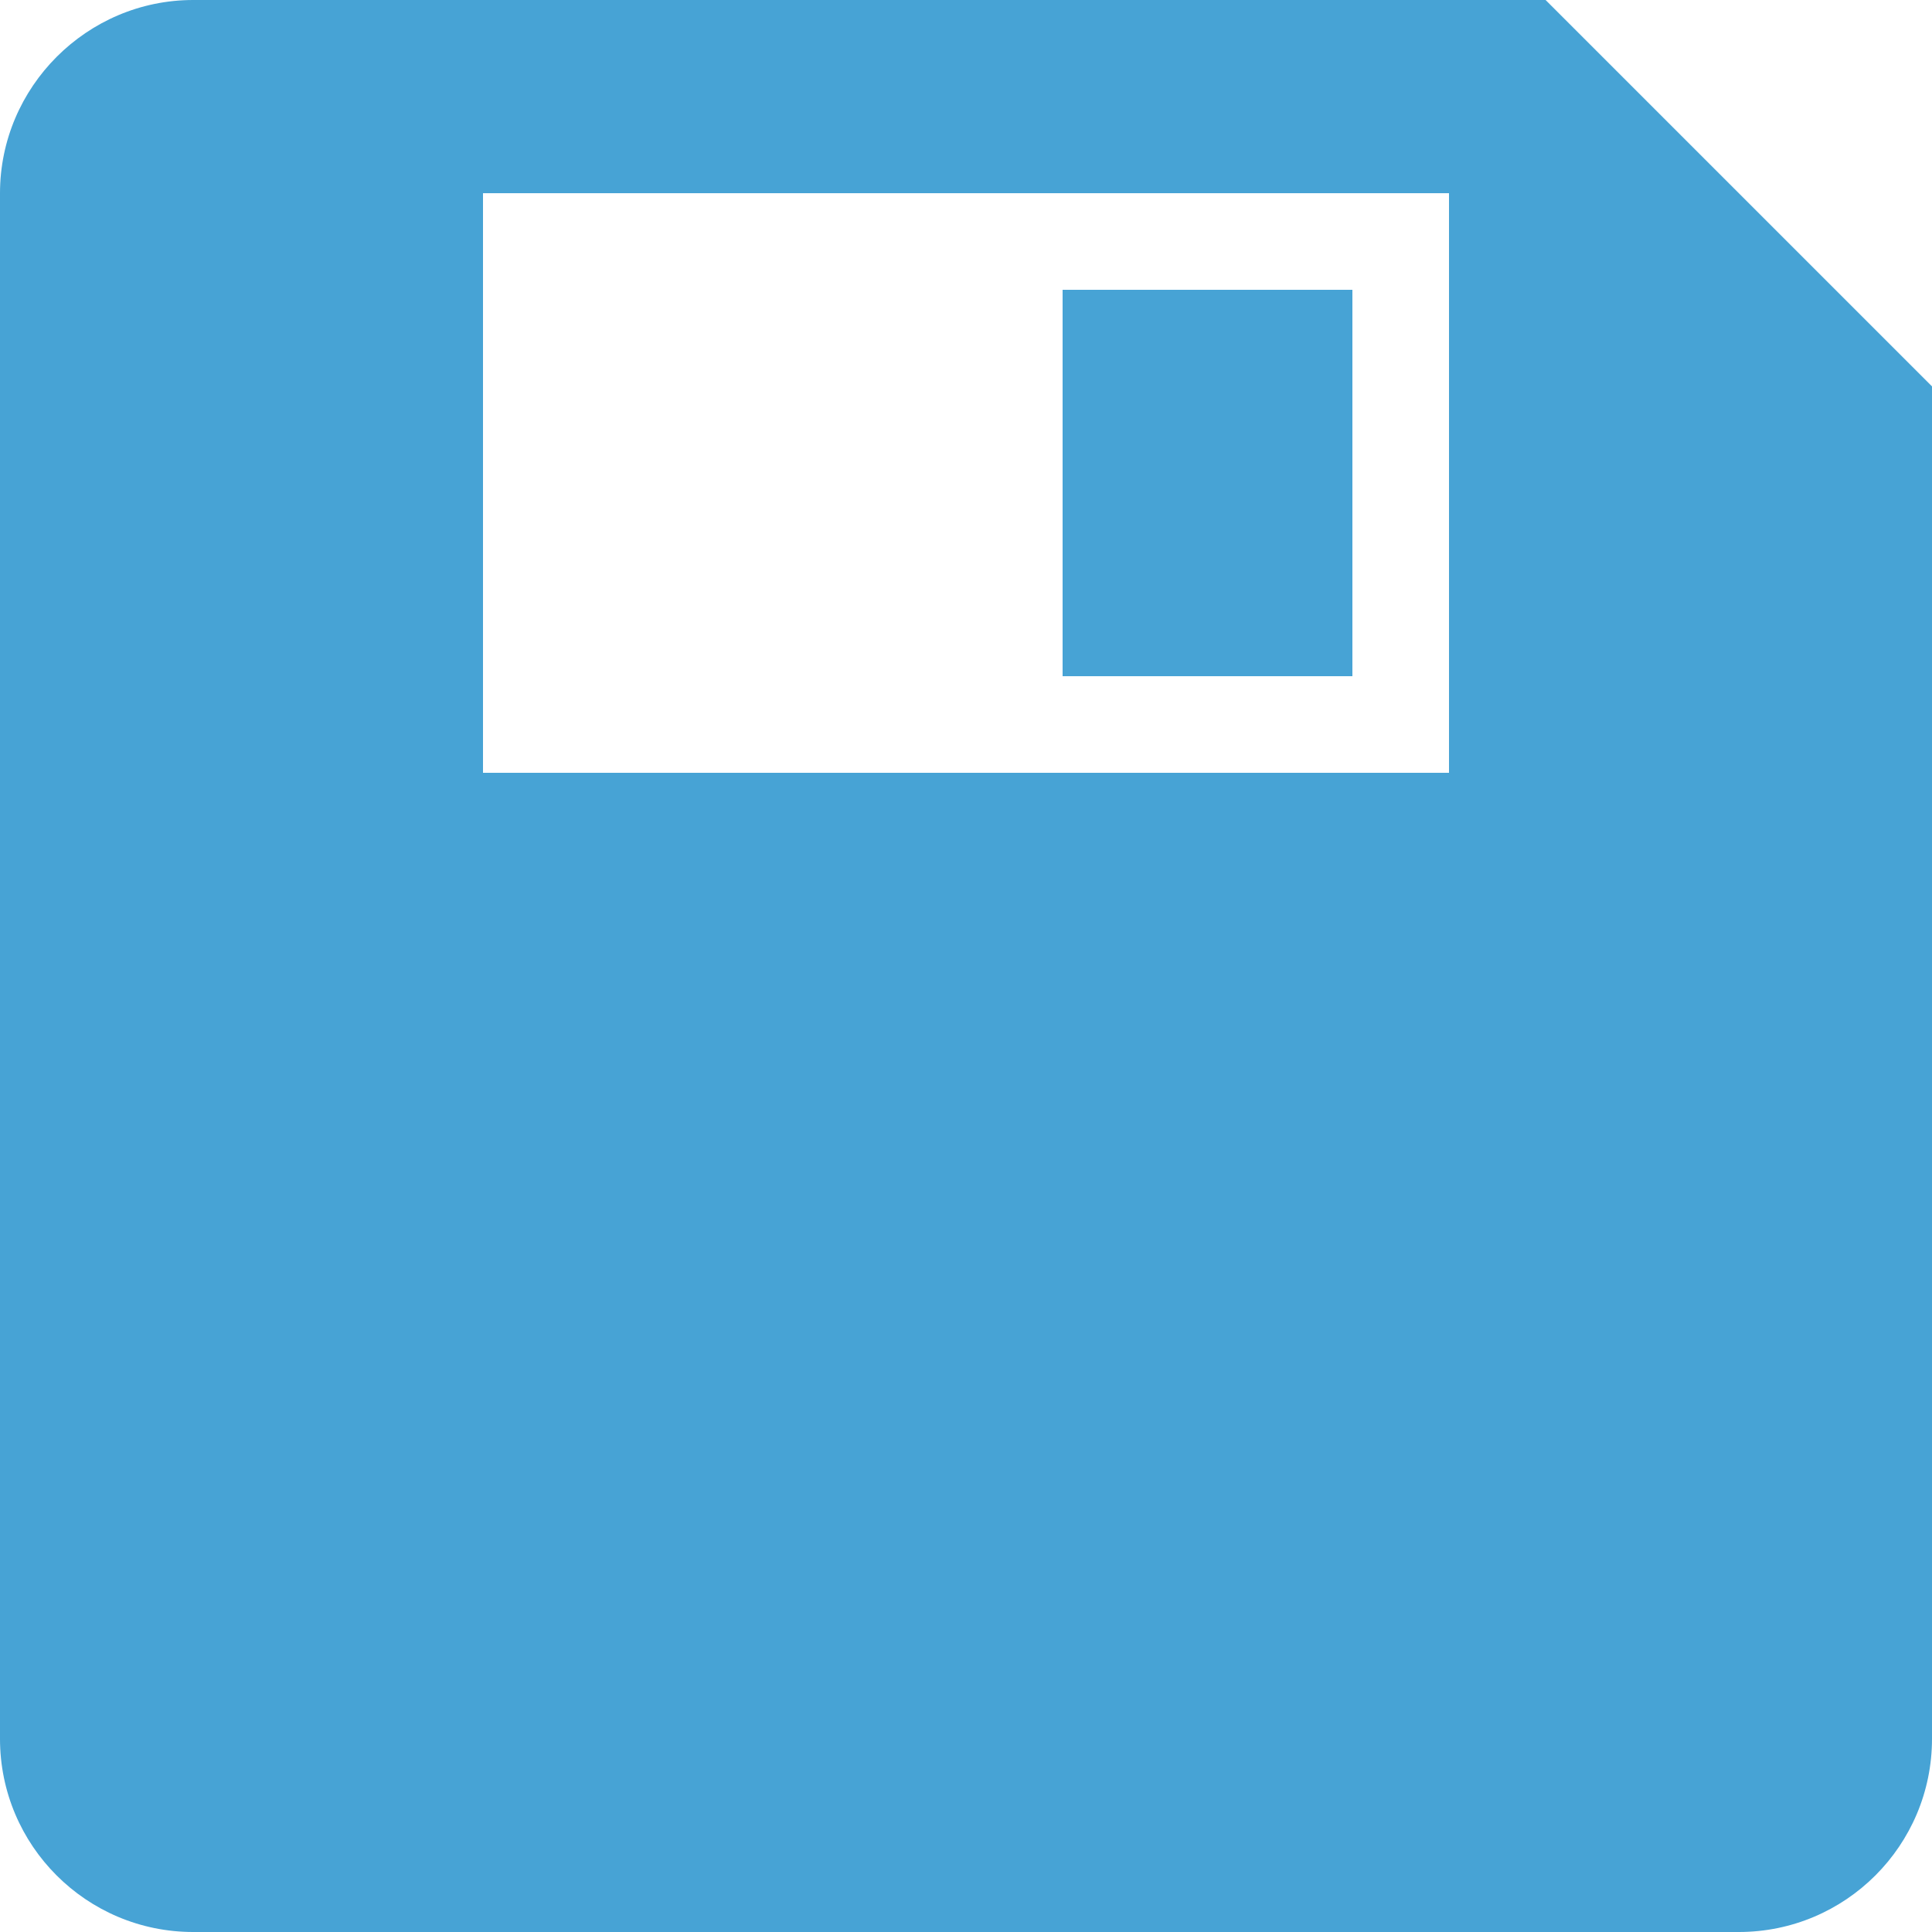
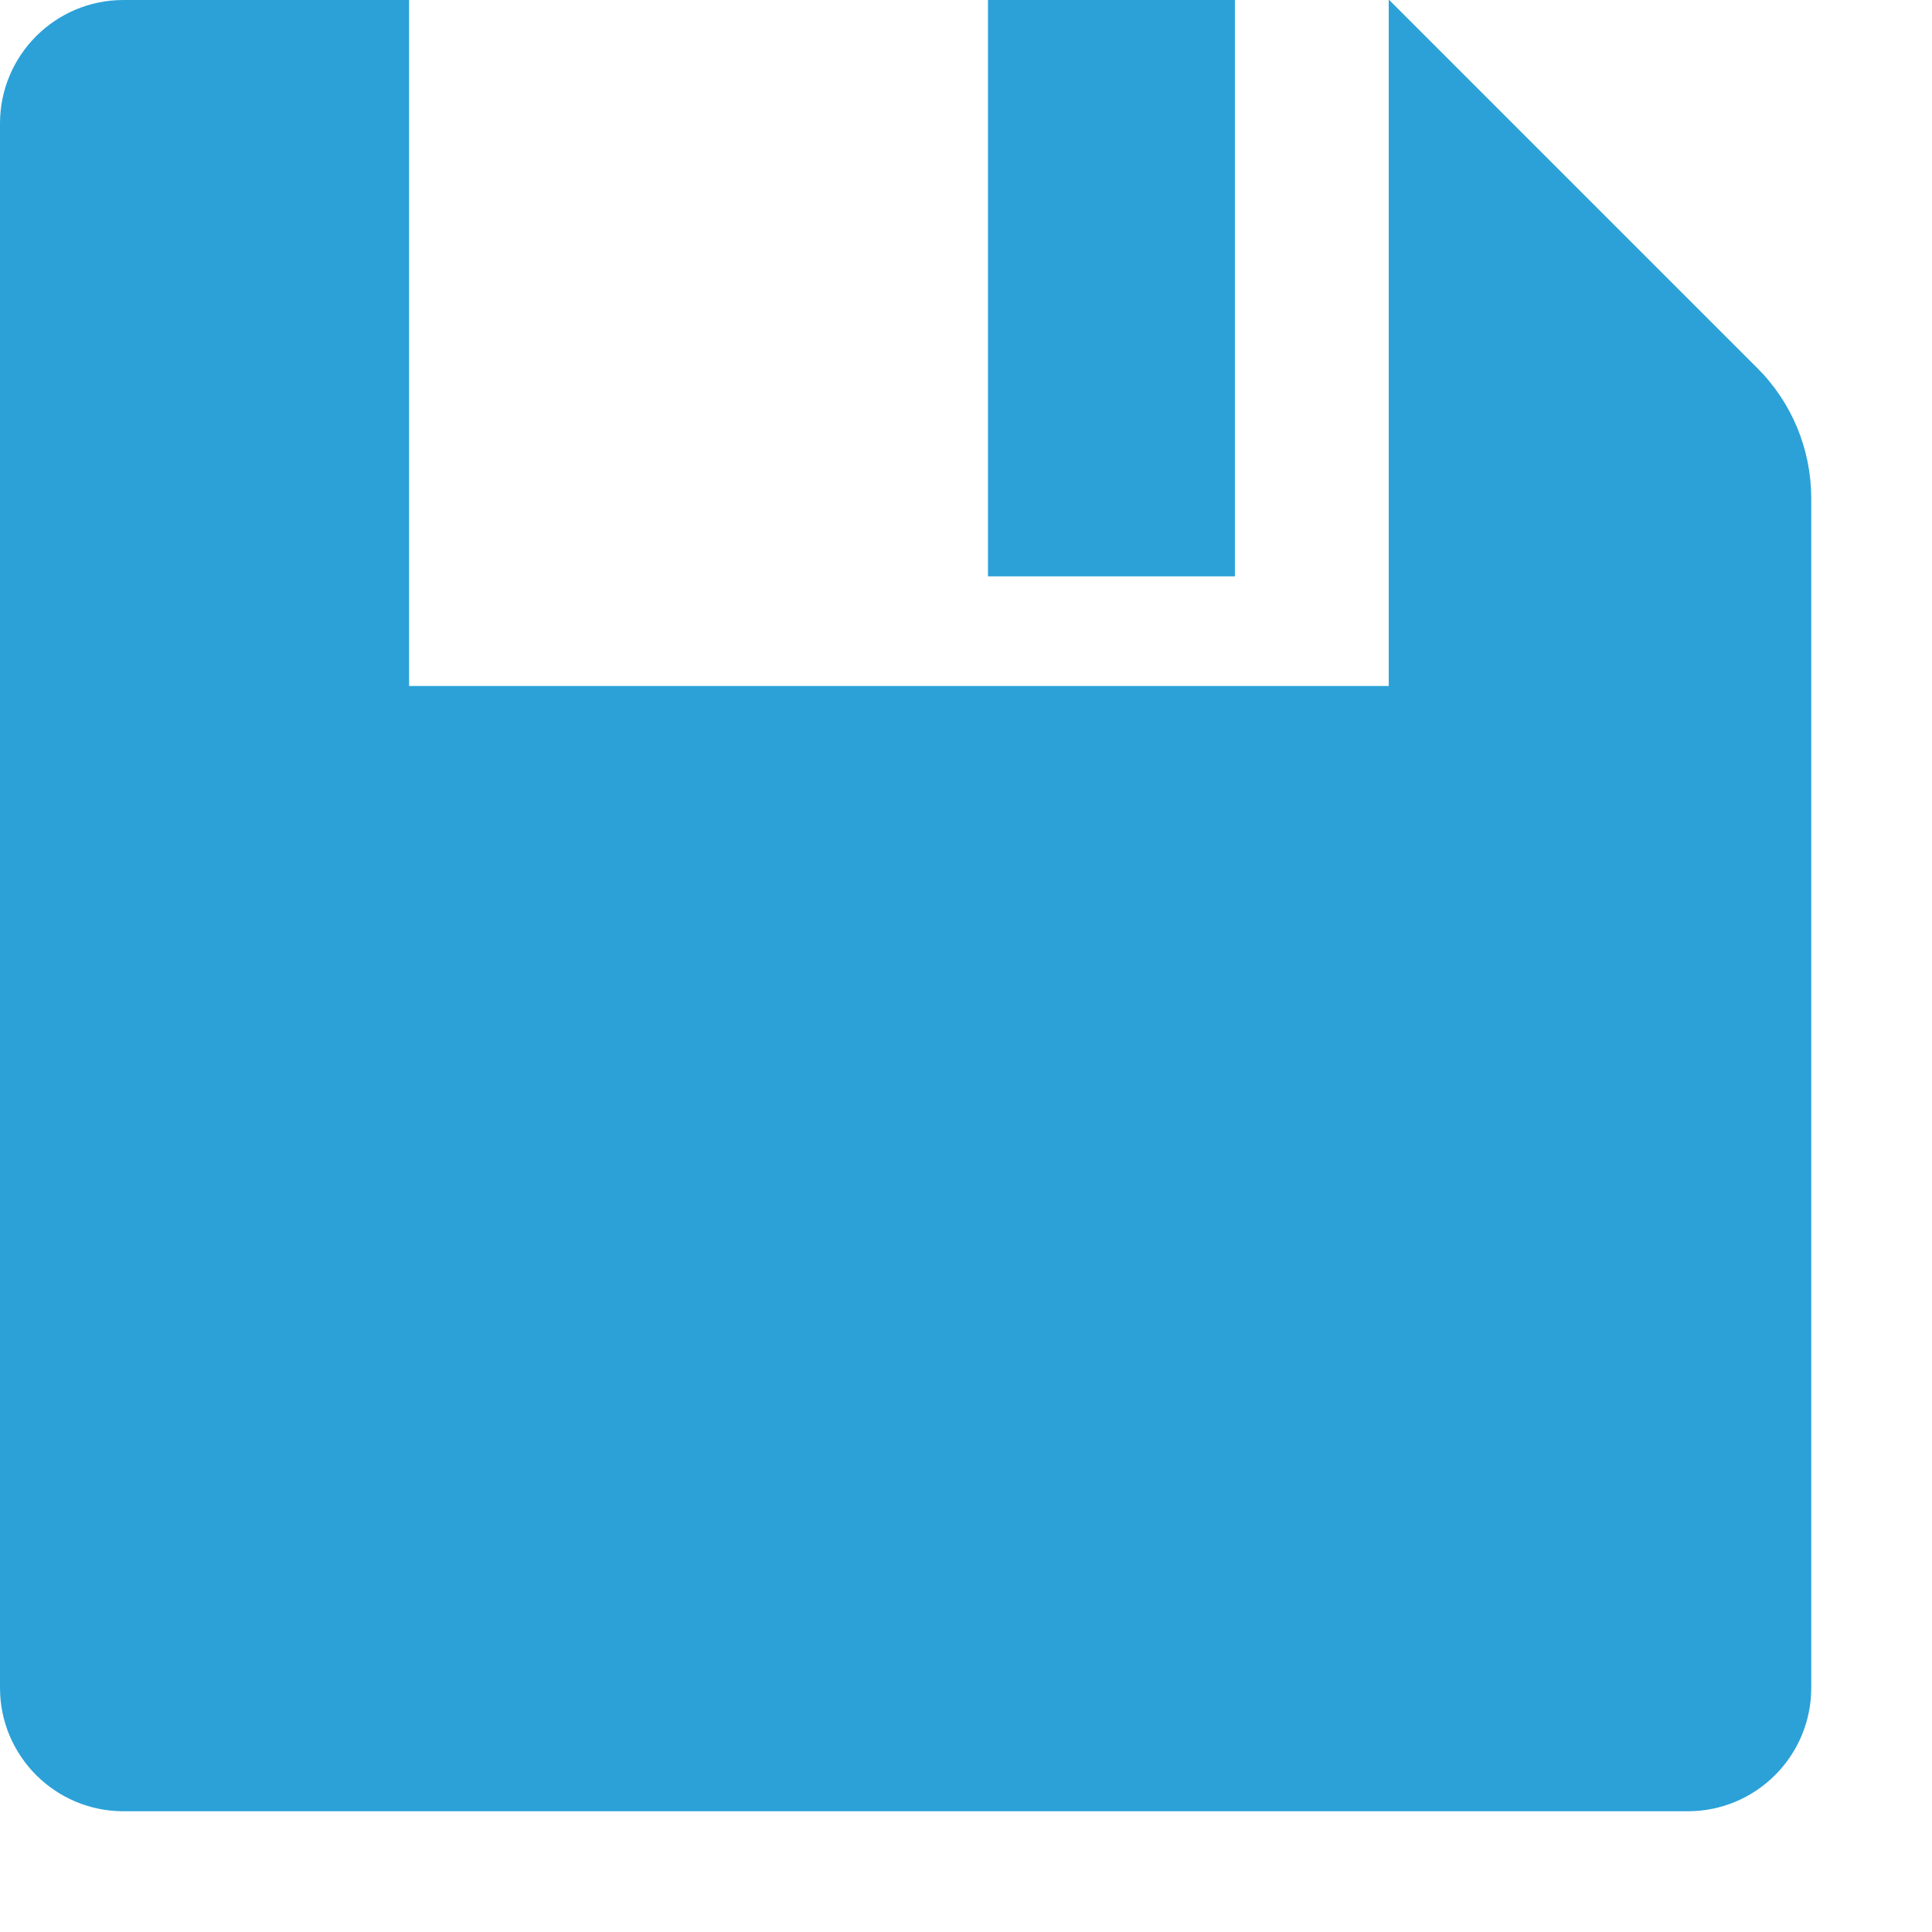
- <svg xmlns="http://www.w3.org/2000/svg" width="20" height="20">
-   <g>
-     <rect fill="none" id="canvas_background" height="402" width="582" y="-1" x="-1" />
-   </g>
-   <g>
-     <path fill="#47a3d5" id="svg_1" d="m0,2c0,-1.1 0.9,-2 2,-2l14,0l4,4l0,14a2,2 0 0 1 -2,2l-16,0a2,2 0 0 1 -2,-2m5,-16l0,6l10,0l0,-6l-10,0zm6,1l3,0l0,4l-3,0l0,-4z" />
+ <svg xmlns="http://www.w3.org/2000/svg" width="16px" height="16px" viewBox="0 0 16 16" version="1.1">
+   <defs />
+   <g id="icon/save" stroke="none" stroke-width="1" fill="none" fill-rule="evenodd">
+     <g id="save-icon" fill="#2BA1D8" fill-rule="nonzero">
+       <path d="M1.022,15 L13.978,15 C14.542,15 15,14.542 15,13.978 L15,4.128 C15,3.721 14.839,3.331 14.55,3.045 L11.505,0 L11.501,0 L11.501,5.681 L3.388,5.681 L3.388,0 L1.022,0 C0.458,0 0,0.458 0,1.022 L0,10.606 L0,13.978 C0,14.542 0.458,15 1.022,15 Z" id="Shape" />
+       <rect id="Rectangle-path" x="8.182" y="0" width="2.045" height="4.773" />
+     </g>
  </g>
</svg>
